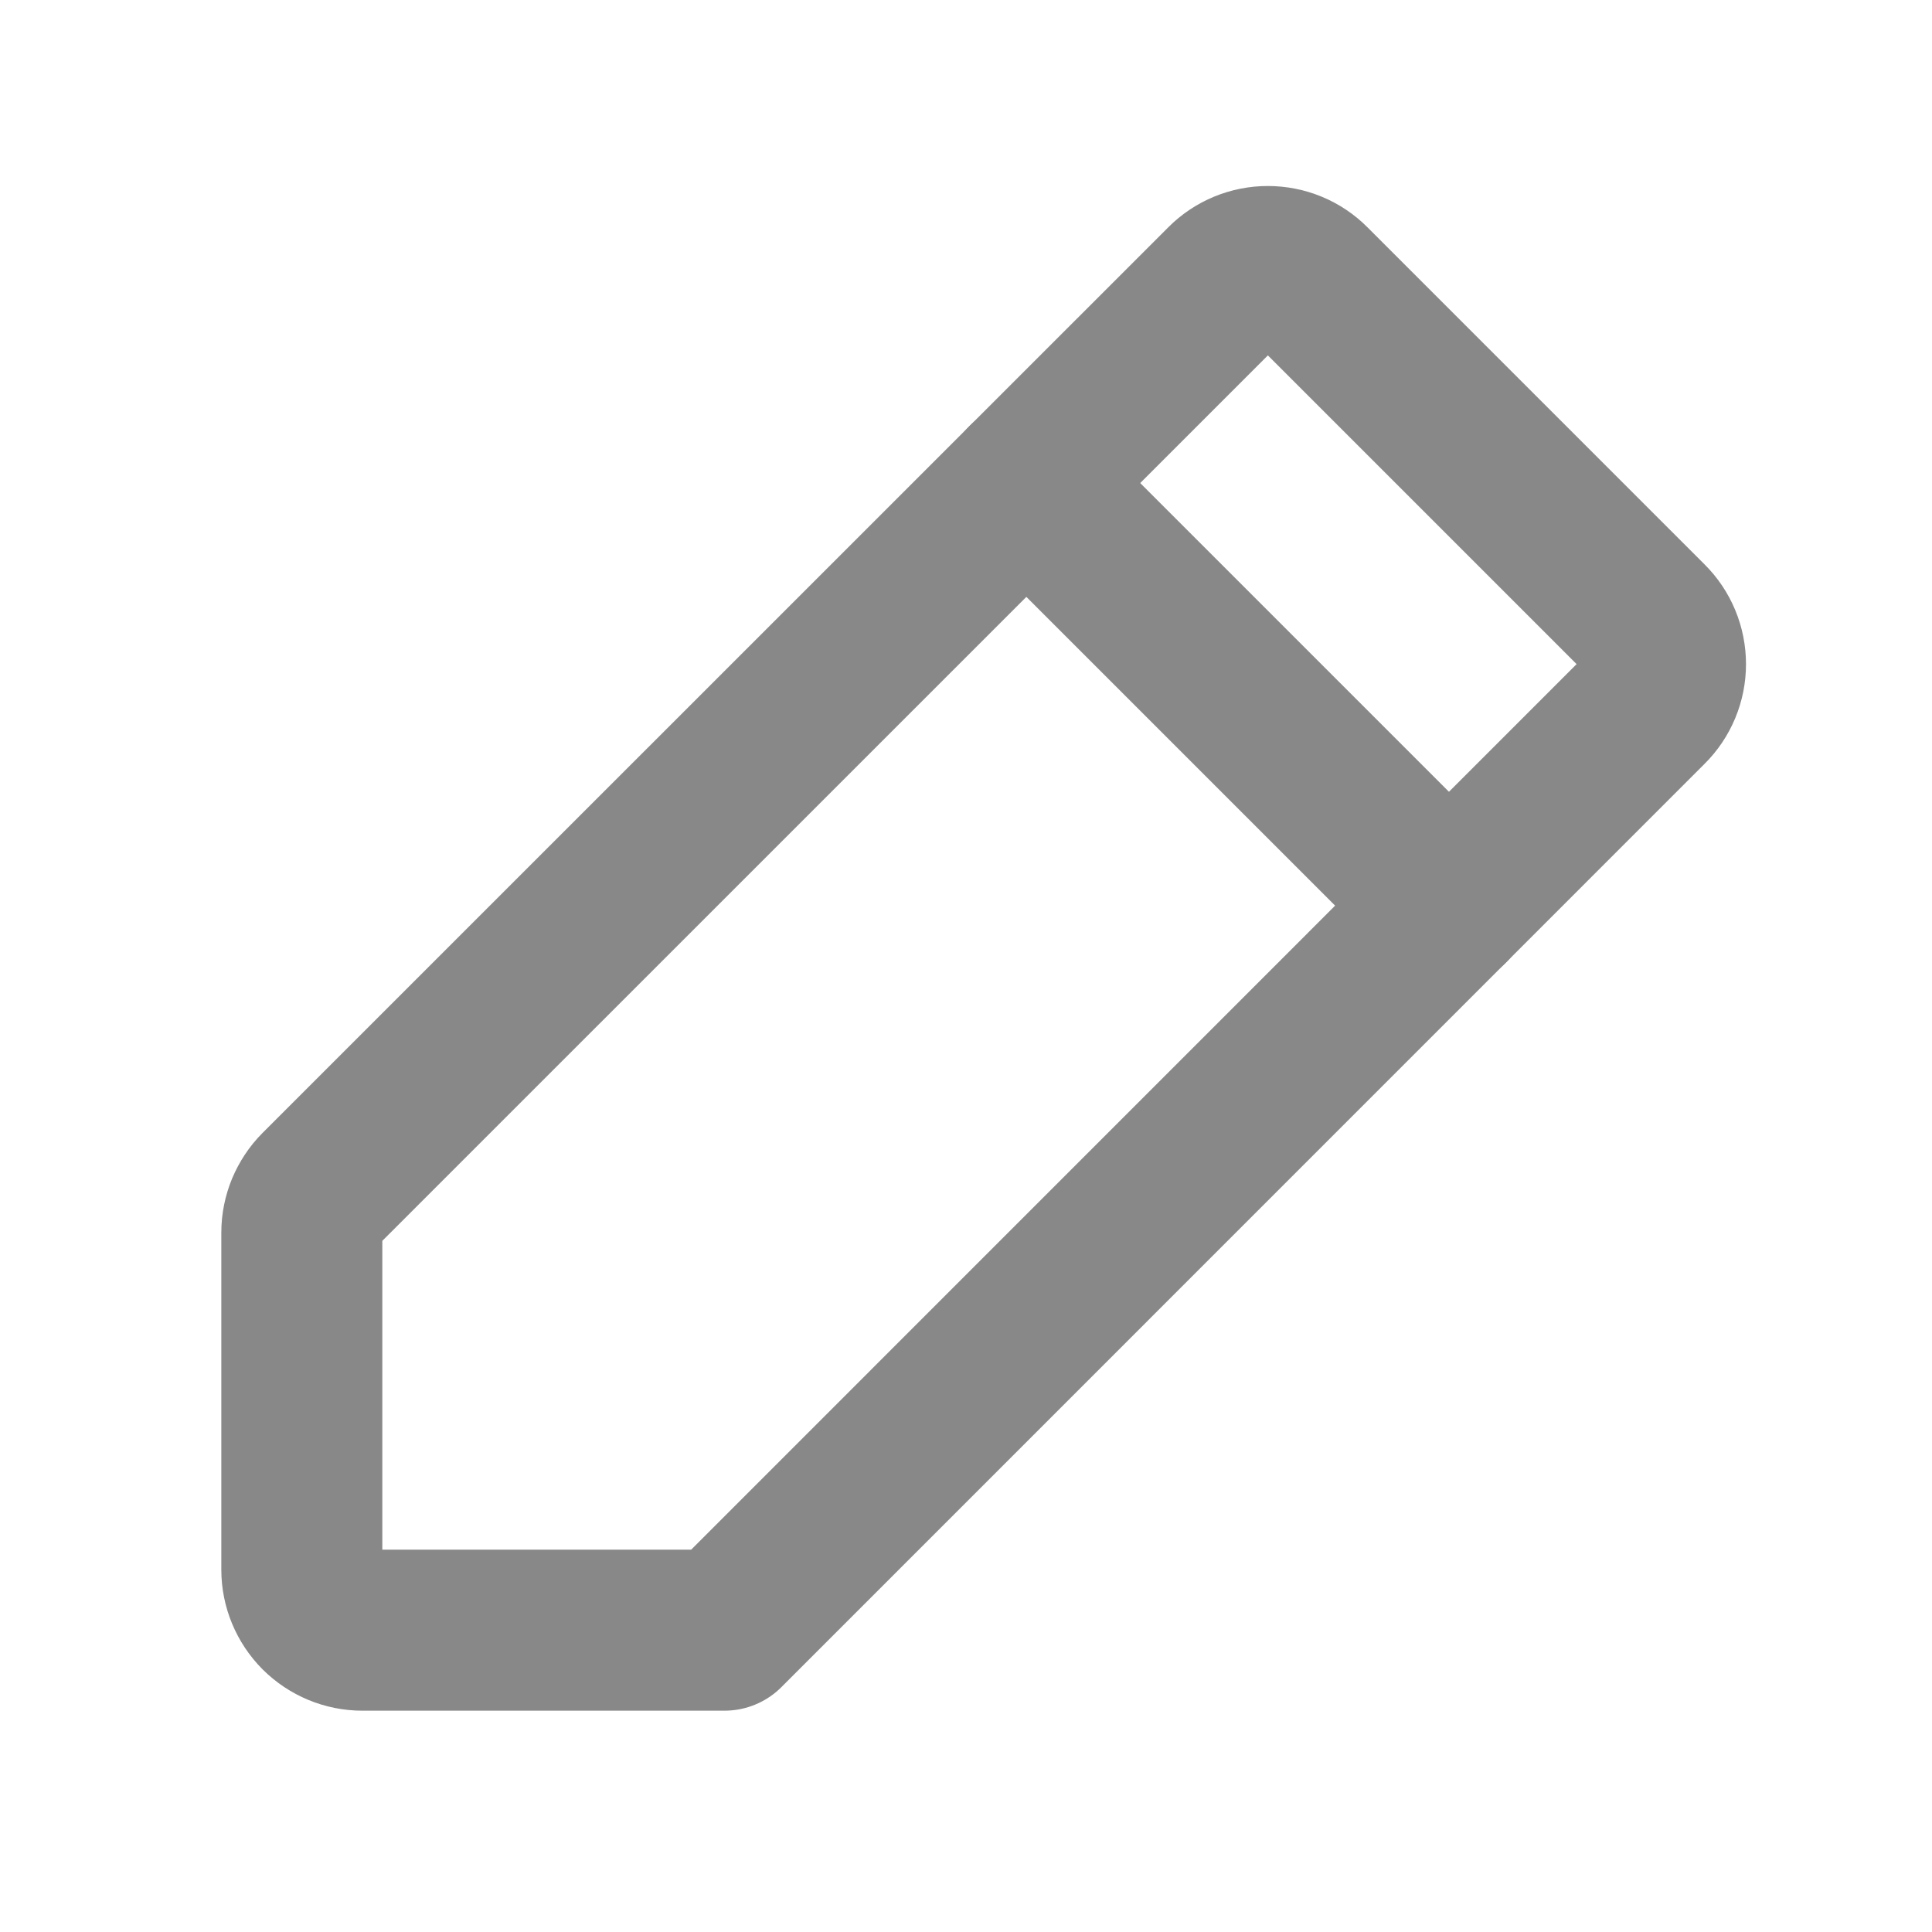
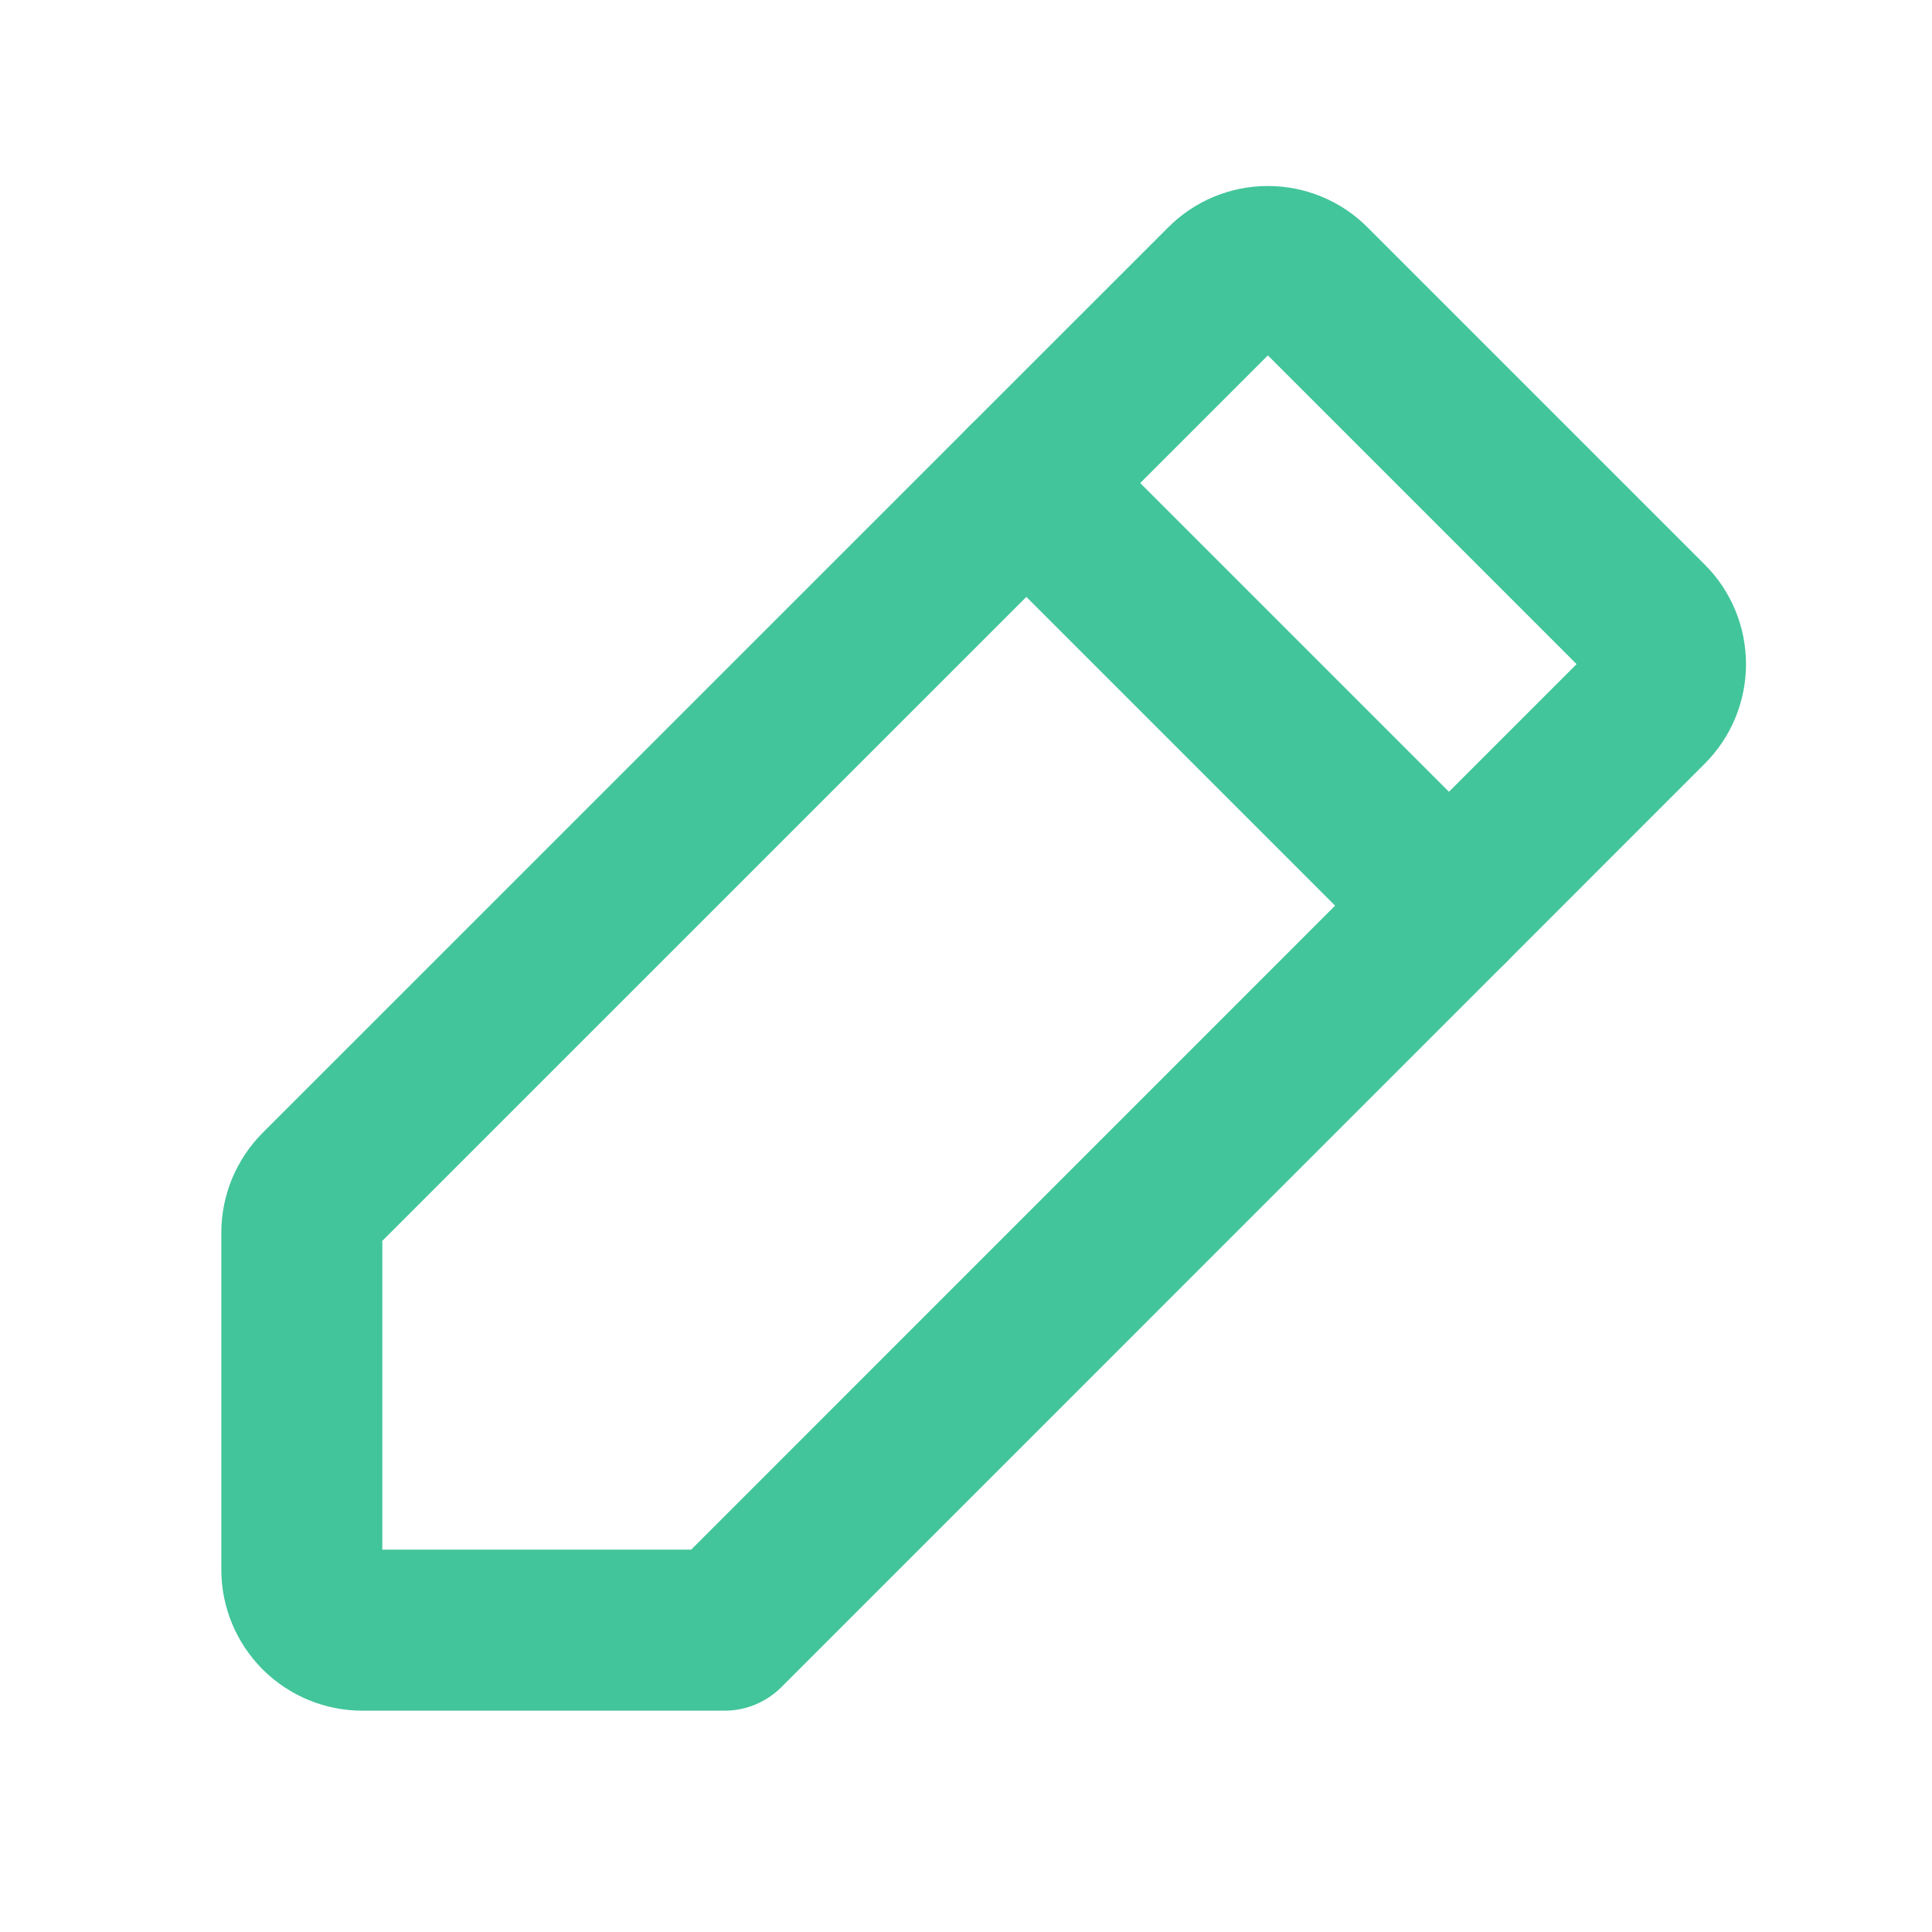
<svg xmlns="http://www.w3.org/2000/svg" width="18" height="18" viewBox="0 0 18 18" fill="none">
-   <path d="M6.75 15.188H3.375C3.226 15.188 3.083 15.128 2.977 15.023C2.872 14.917 2.812 14.774 2.812 14.625V11.483C2.812 11.409 2.827 11.336 2.855 11.268C2.884 11.2 2.925 11.137 2.977 11.085L11.415 2.648C11.52 2.542 11.663 2.483 11.812 2.483C11.962 2.483 12.105 2.542 12.21 2.648L15.352 5.79C15.458 5.895 15.517 6.038 15.517 6.188C15.517 6.337 15.458 6.48 15.352 6.585L6.75 15.188Z" stroke="#888888" stroke-width="1.5" stroke-linecap="round" stroke-linejoin="round" />
-   <path d="M9.562 4.5L13.5 8.438" stroke="#888888" stroke-width="1.5" stroke-linecap="round" stroke-linejoin="round" />
+   <path d="M6.75 15.188H3.375C3.226 15.188 3.083 15.128 2.977 15.023C2.872 14.917 2.812 14.774 2.812 14.625V11.483C2.812 11.409 2.827 11.336 2.855 11.268C2.884 11.2 2.925 11.137 2.977 11.085L11.415 2.648C11.52 2.542 11.663 2.483 11.812 2.483C11.962 2.483 12.105 2.542 12.21 2.648L15.352 5.79C15.458 5.895 15.517 6.038 15.517 6.188C15.517 6.337 15.458 6.48 15.352 6.585L6.75 15.188Z" stroke="#42C59A" stroke-width="1.5" stroke-linecap="round" stroke-linejoin="round" />
+   <path d="M9.562 4.5L13.5 8.438" stroke="#42C59A" stroke-width="1.5" stroke-linecap="round" stroke-linejoin="round" />
</svg>
